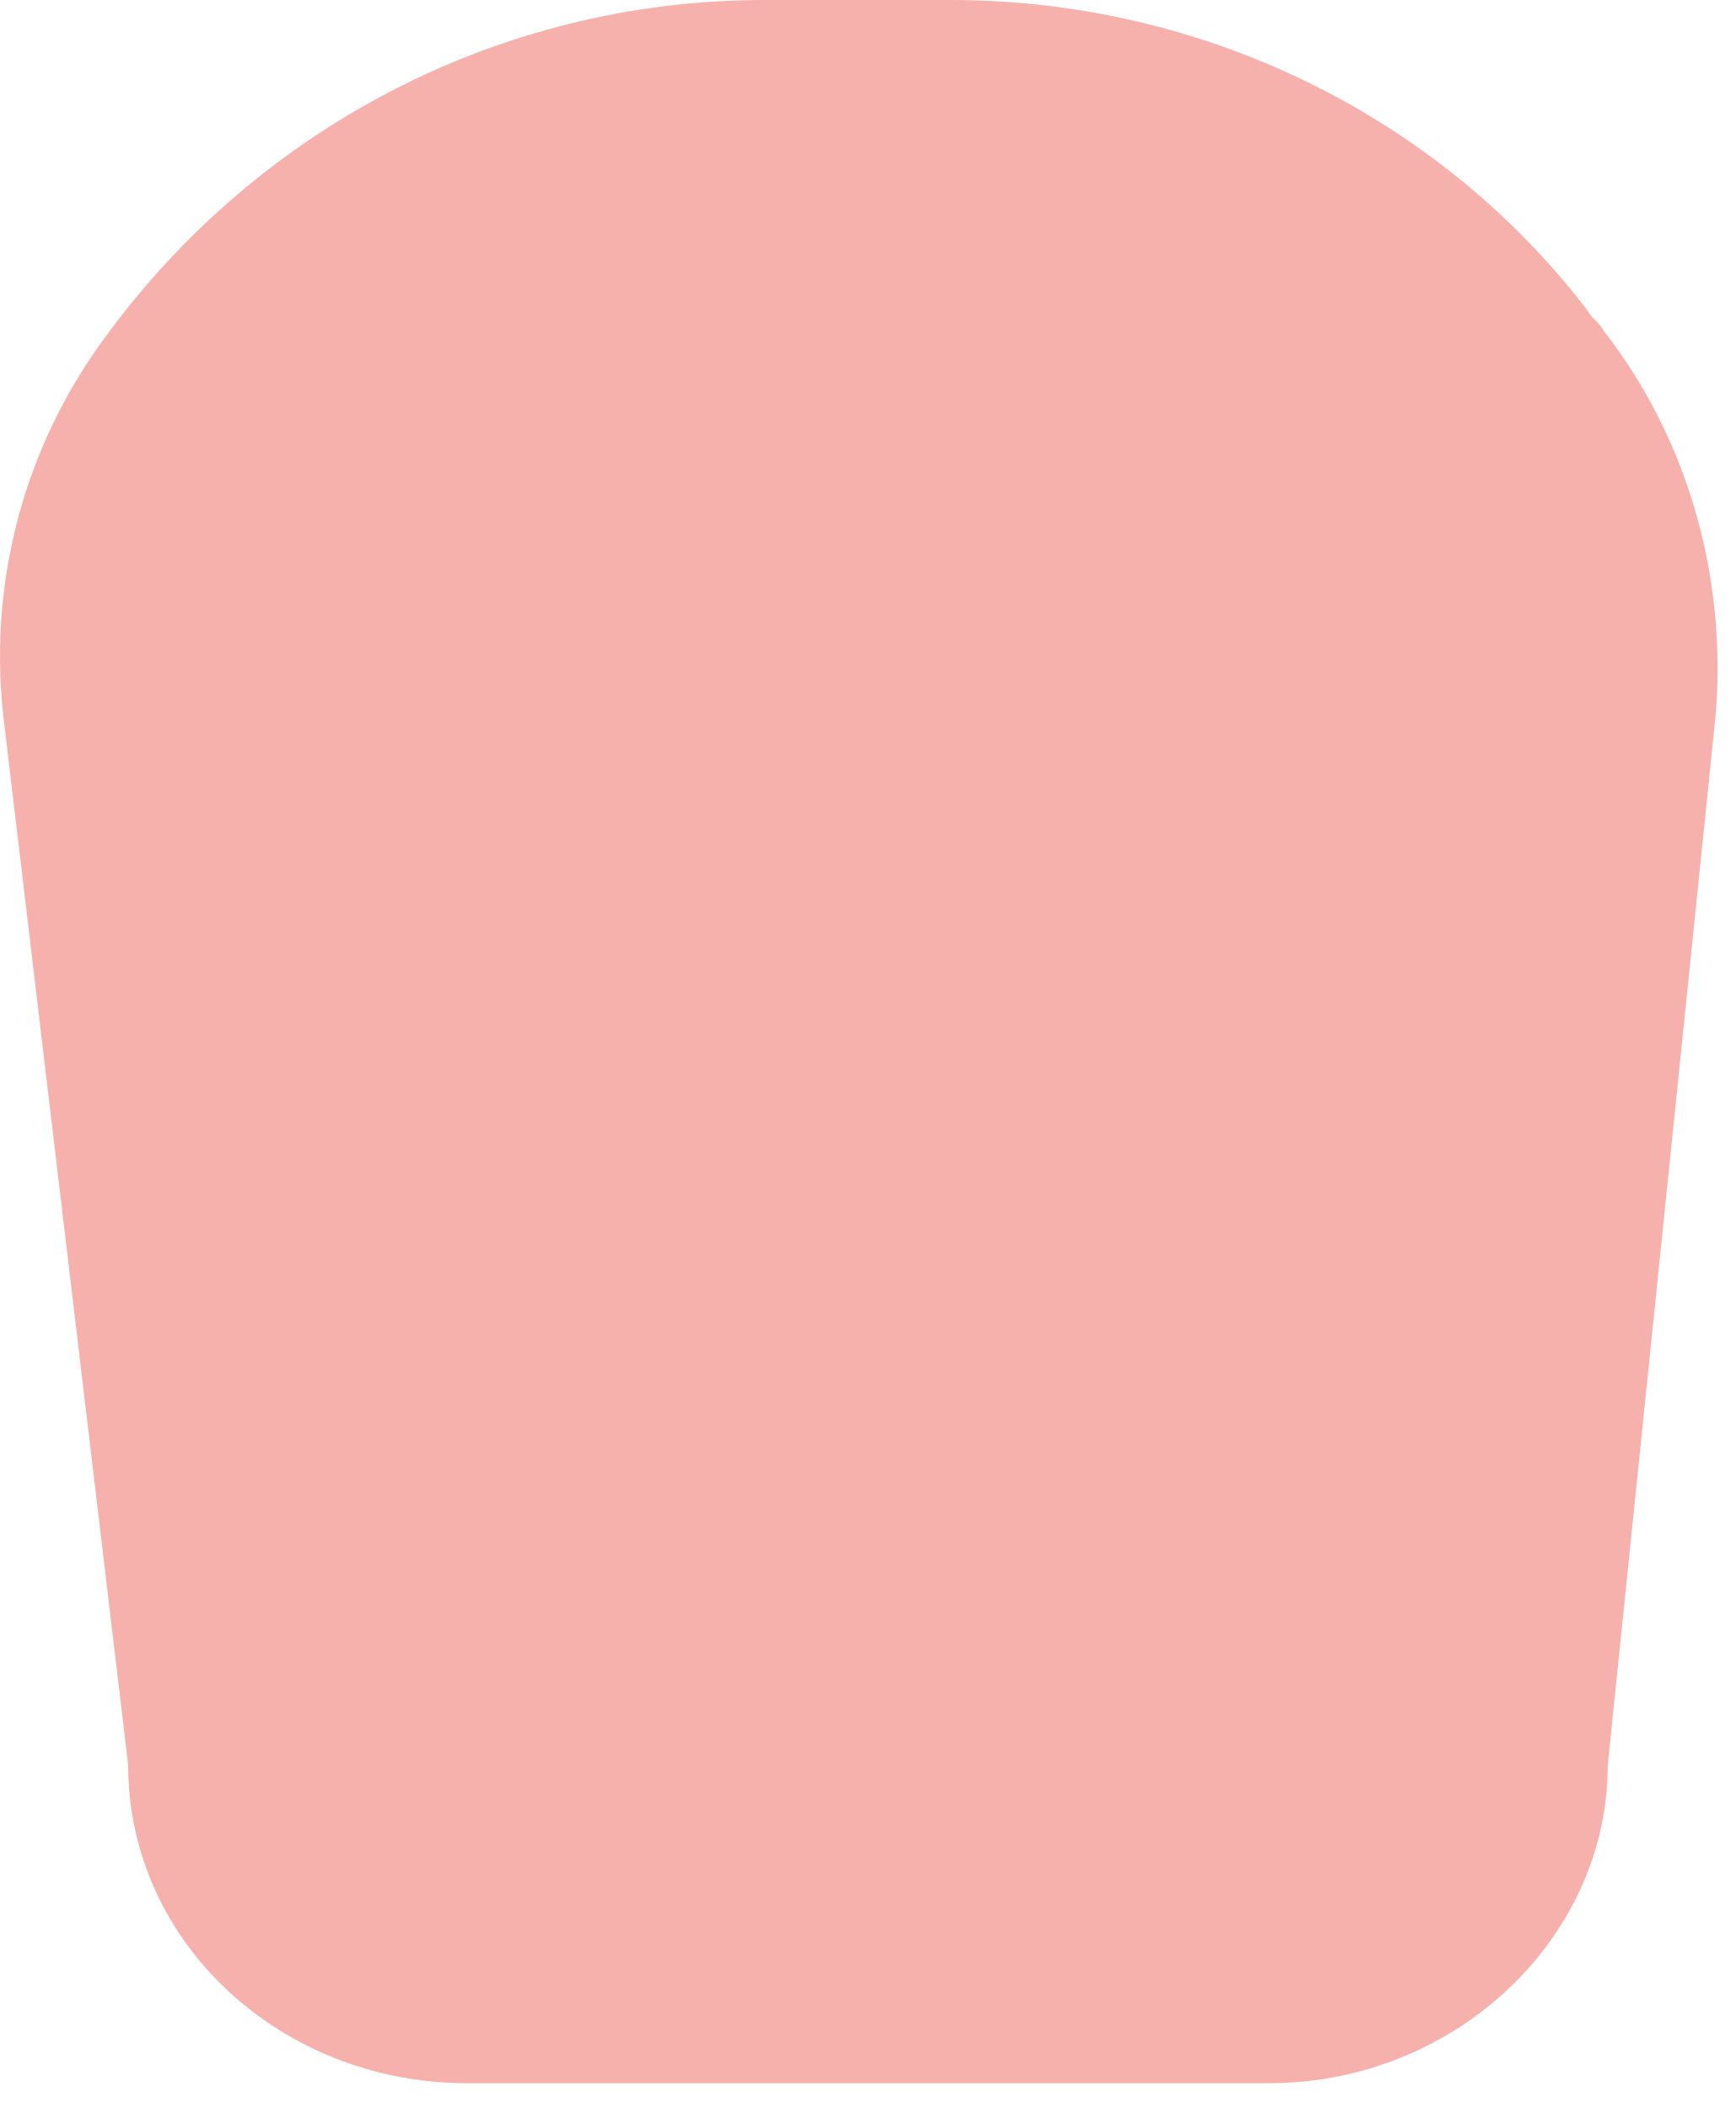
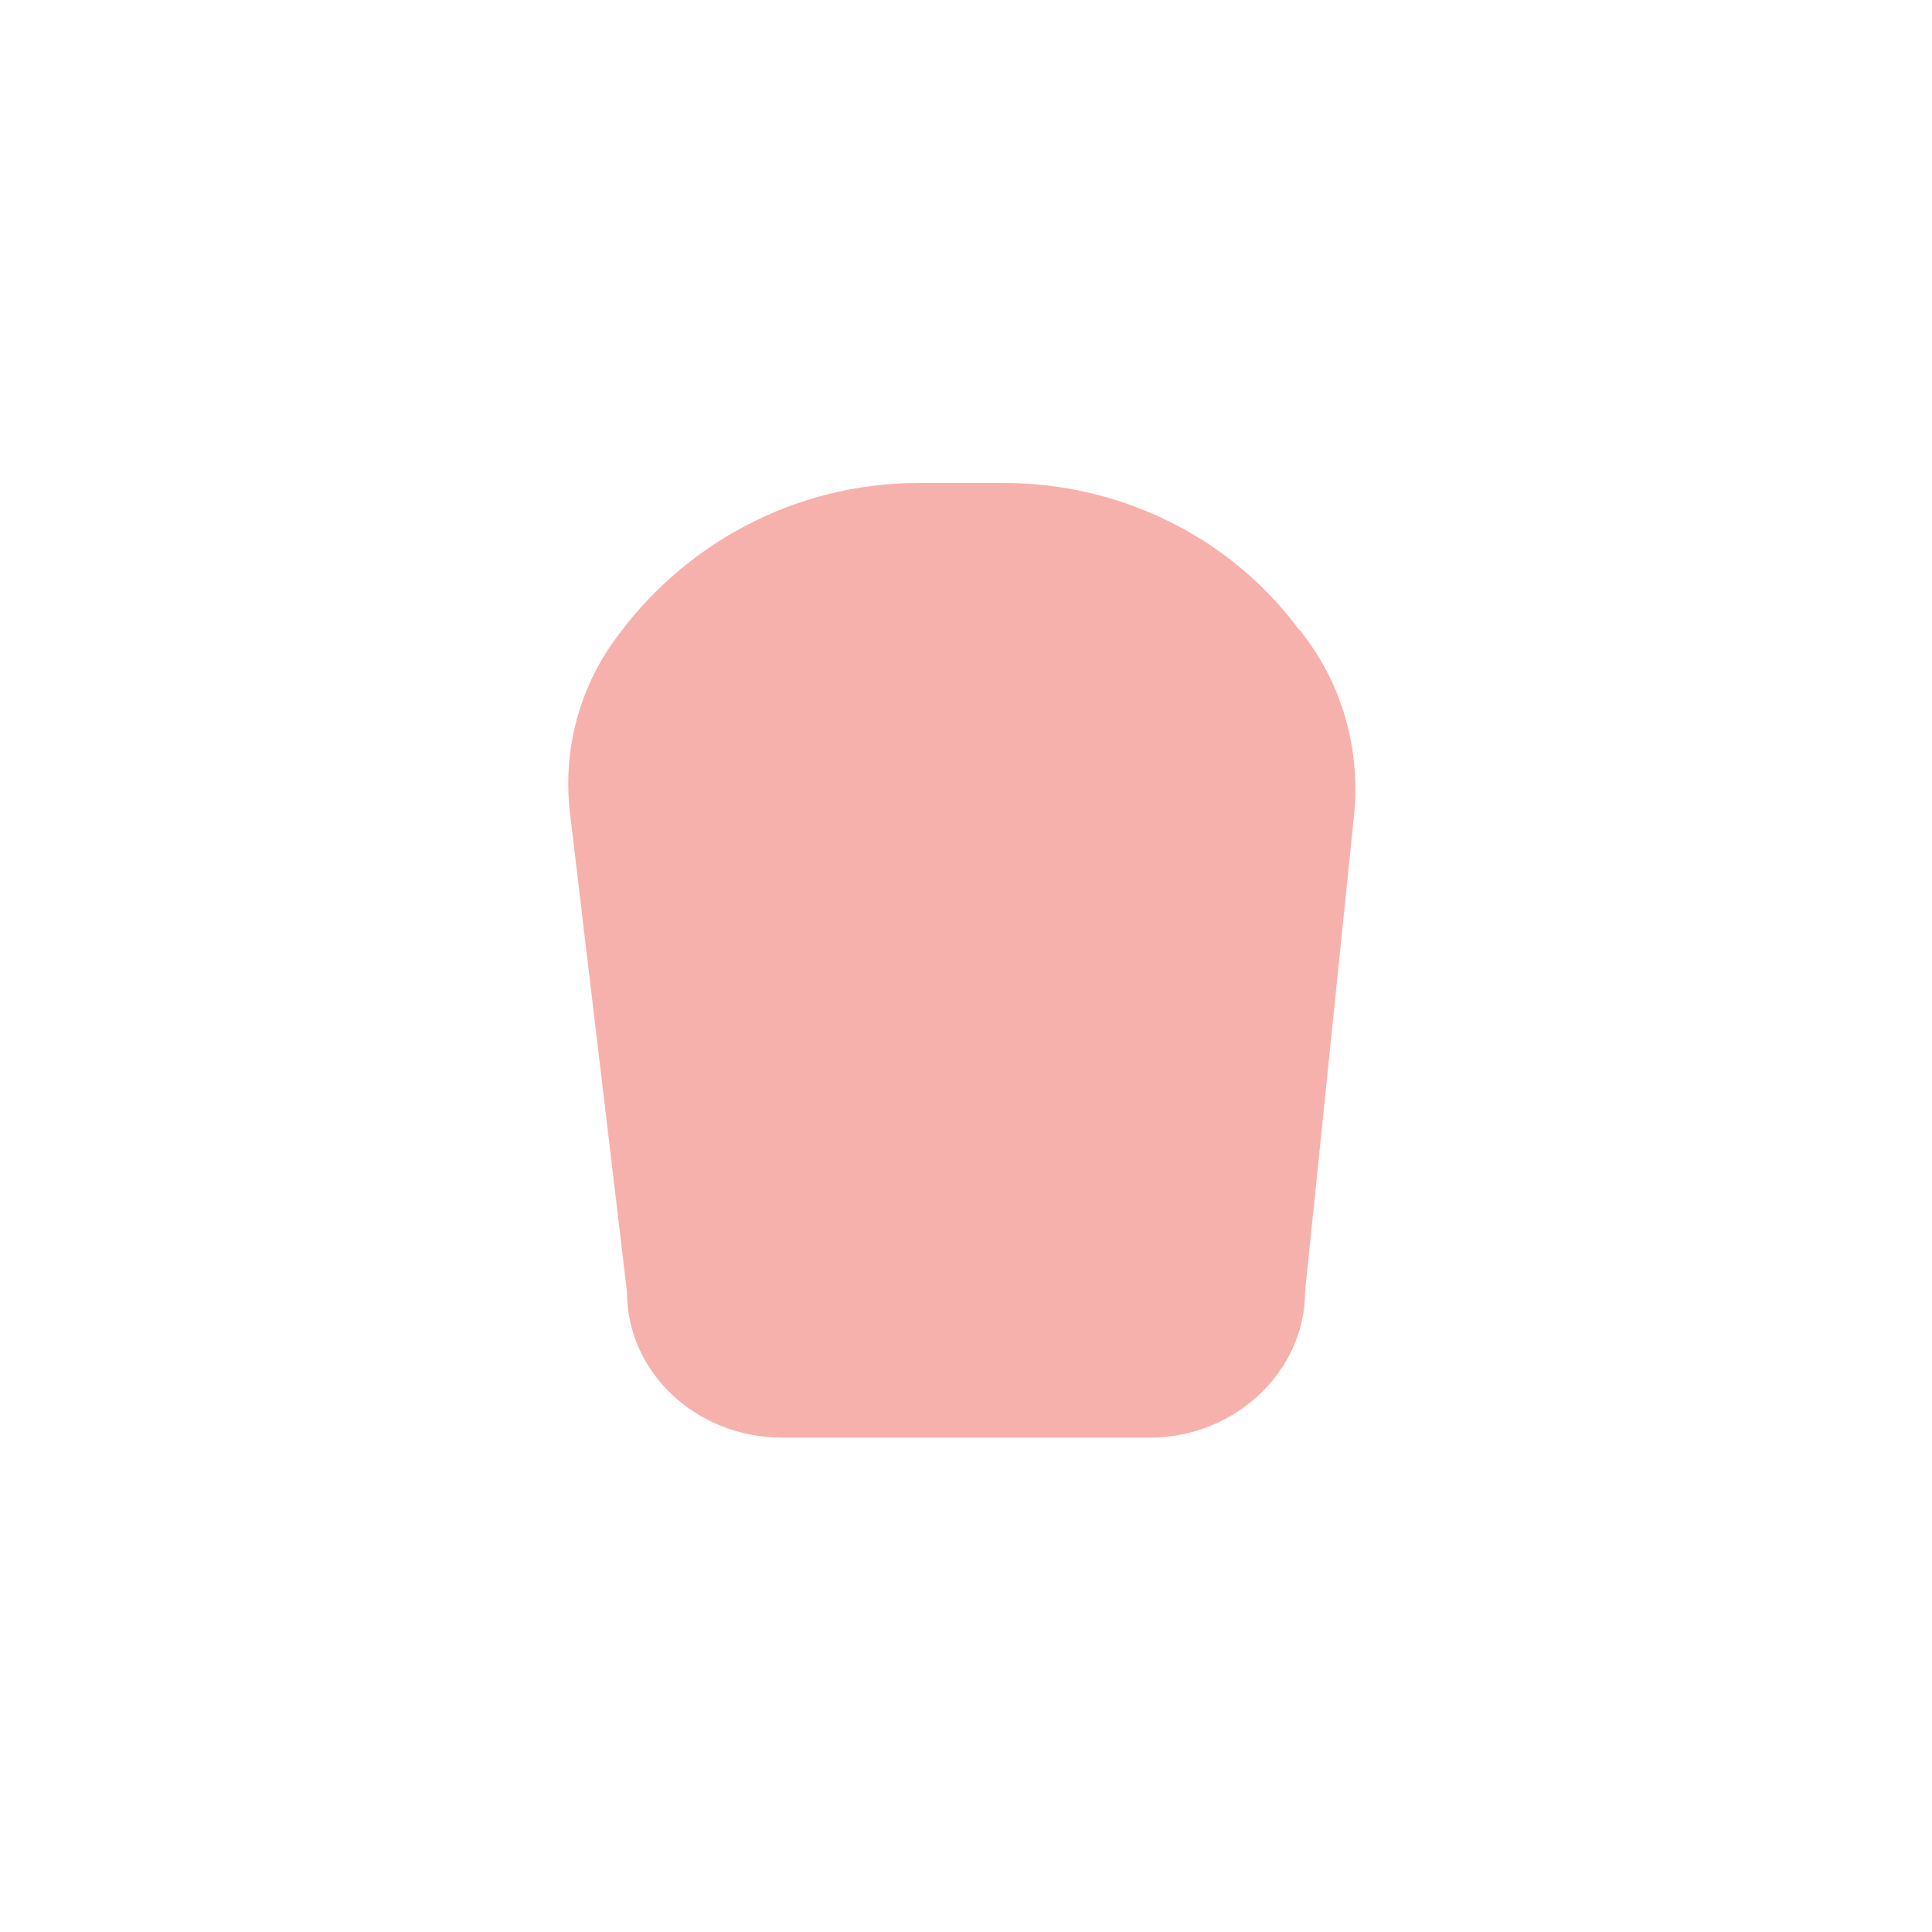
- <svg xmlns="http://www.w3.org/2000/svg" width="42" height="51" viewBox="0 0 42 51" fill="none">
+ <svg xmlns="http://www.w3.org/2000/svg" width="102" height="102" viewBox="-30 -25.5 102 102" fill="none">
  <path d="M23.001 0H18.501C12.001 0 6.001 3.2 2.301 8.5C0.501 11.1 -0.299 14.3 0.101 17.5L3.101 42.7C3.101 47 6.801 50.4 11.301 50.4H30.701C35.201 50.4 38.901 46.9 38.901 42.7L41.501 17.4C41.801 14.1 40.901 10.7 38.801 8C38.701 7.8 38.501 7.7 38.401 7.5C34.801 2.8 29.101 0 23.001 0Z" fill="#F7B1AD" />
</svg>
